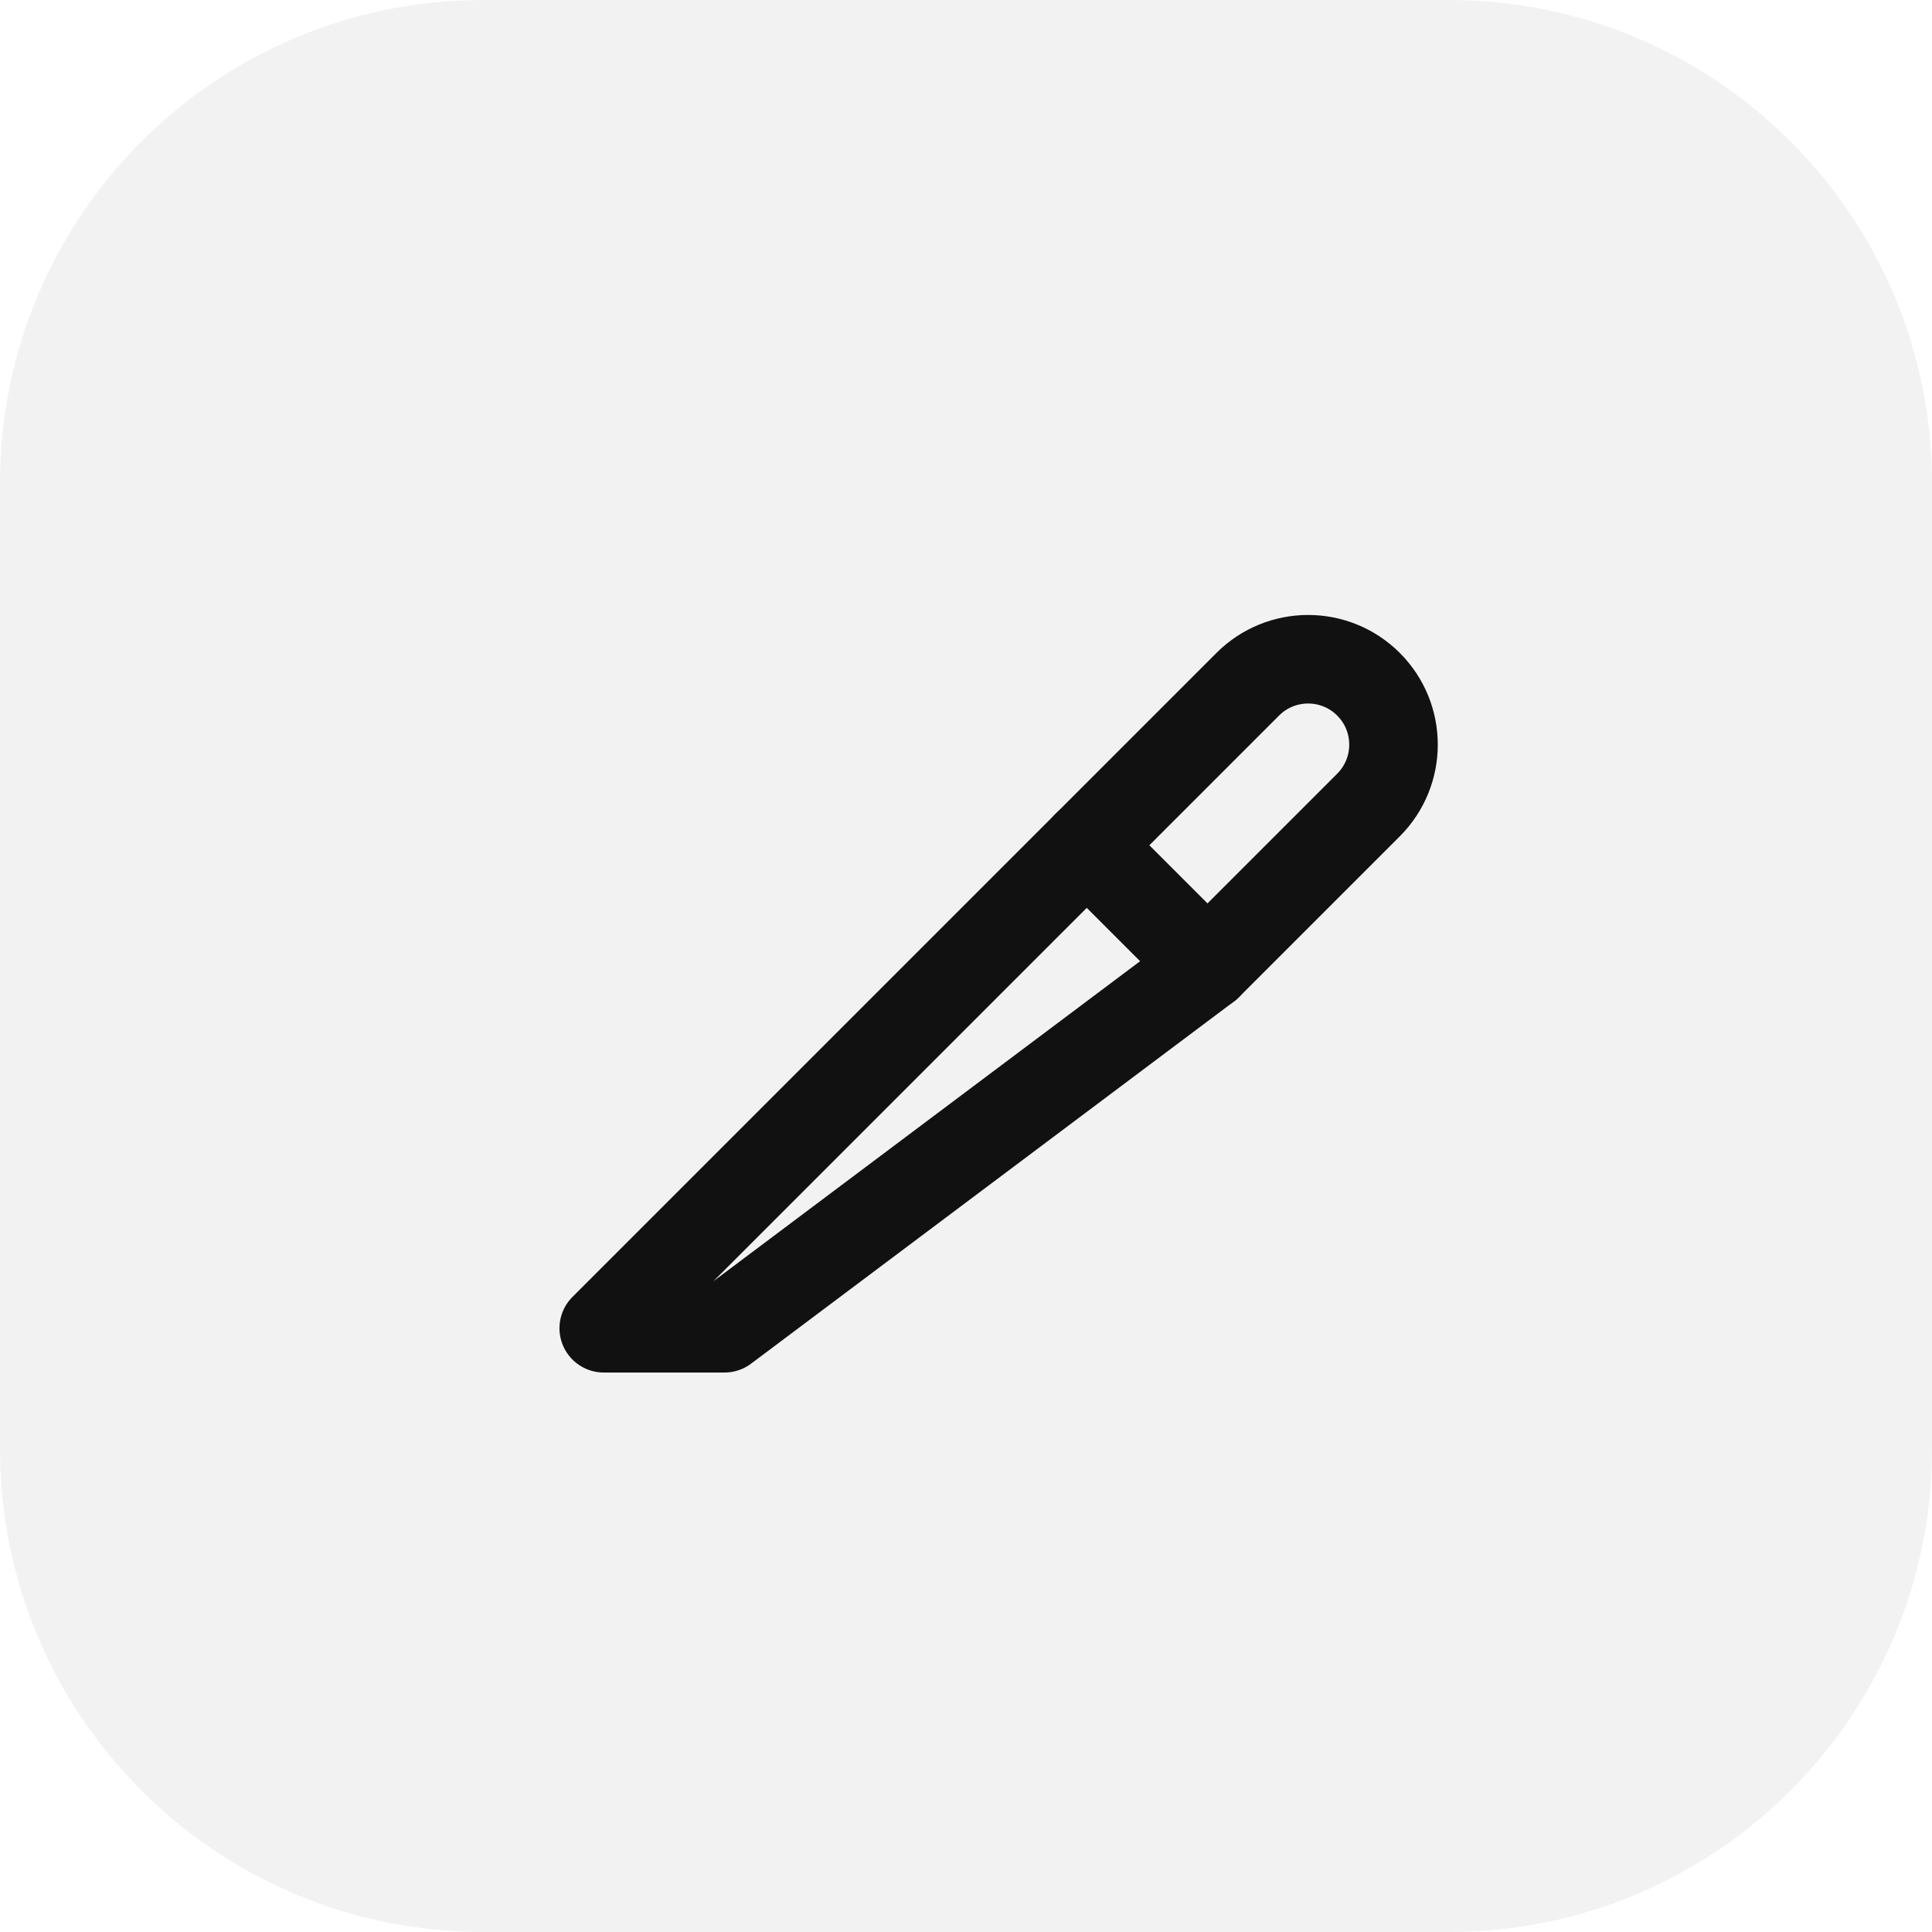
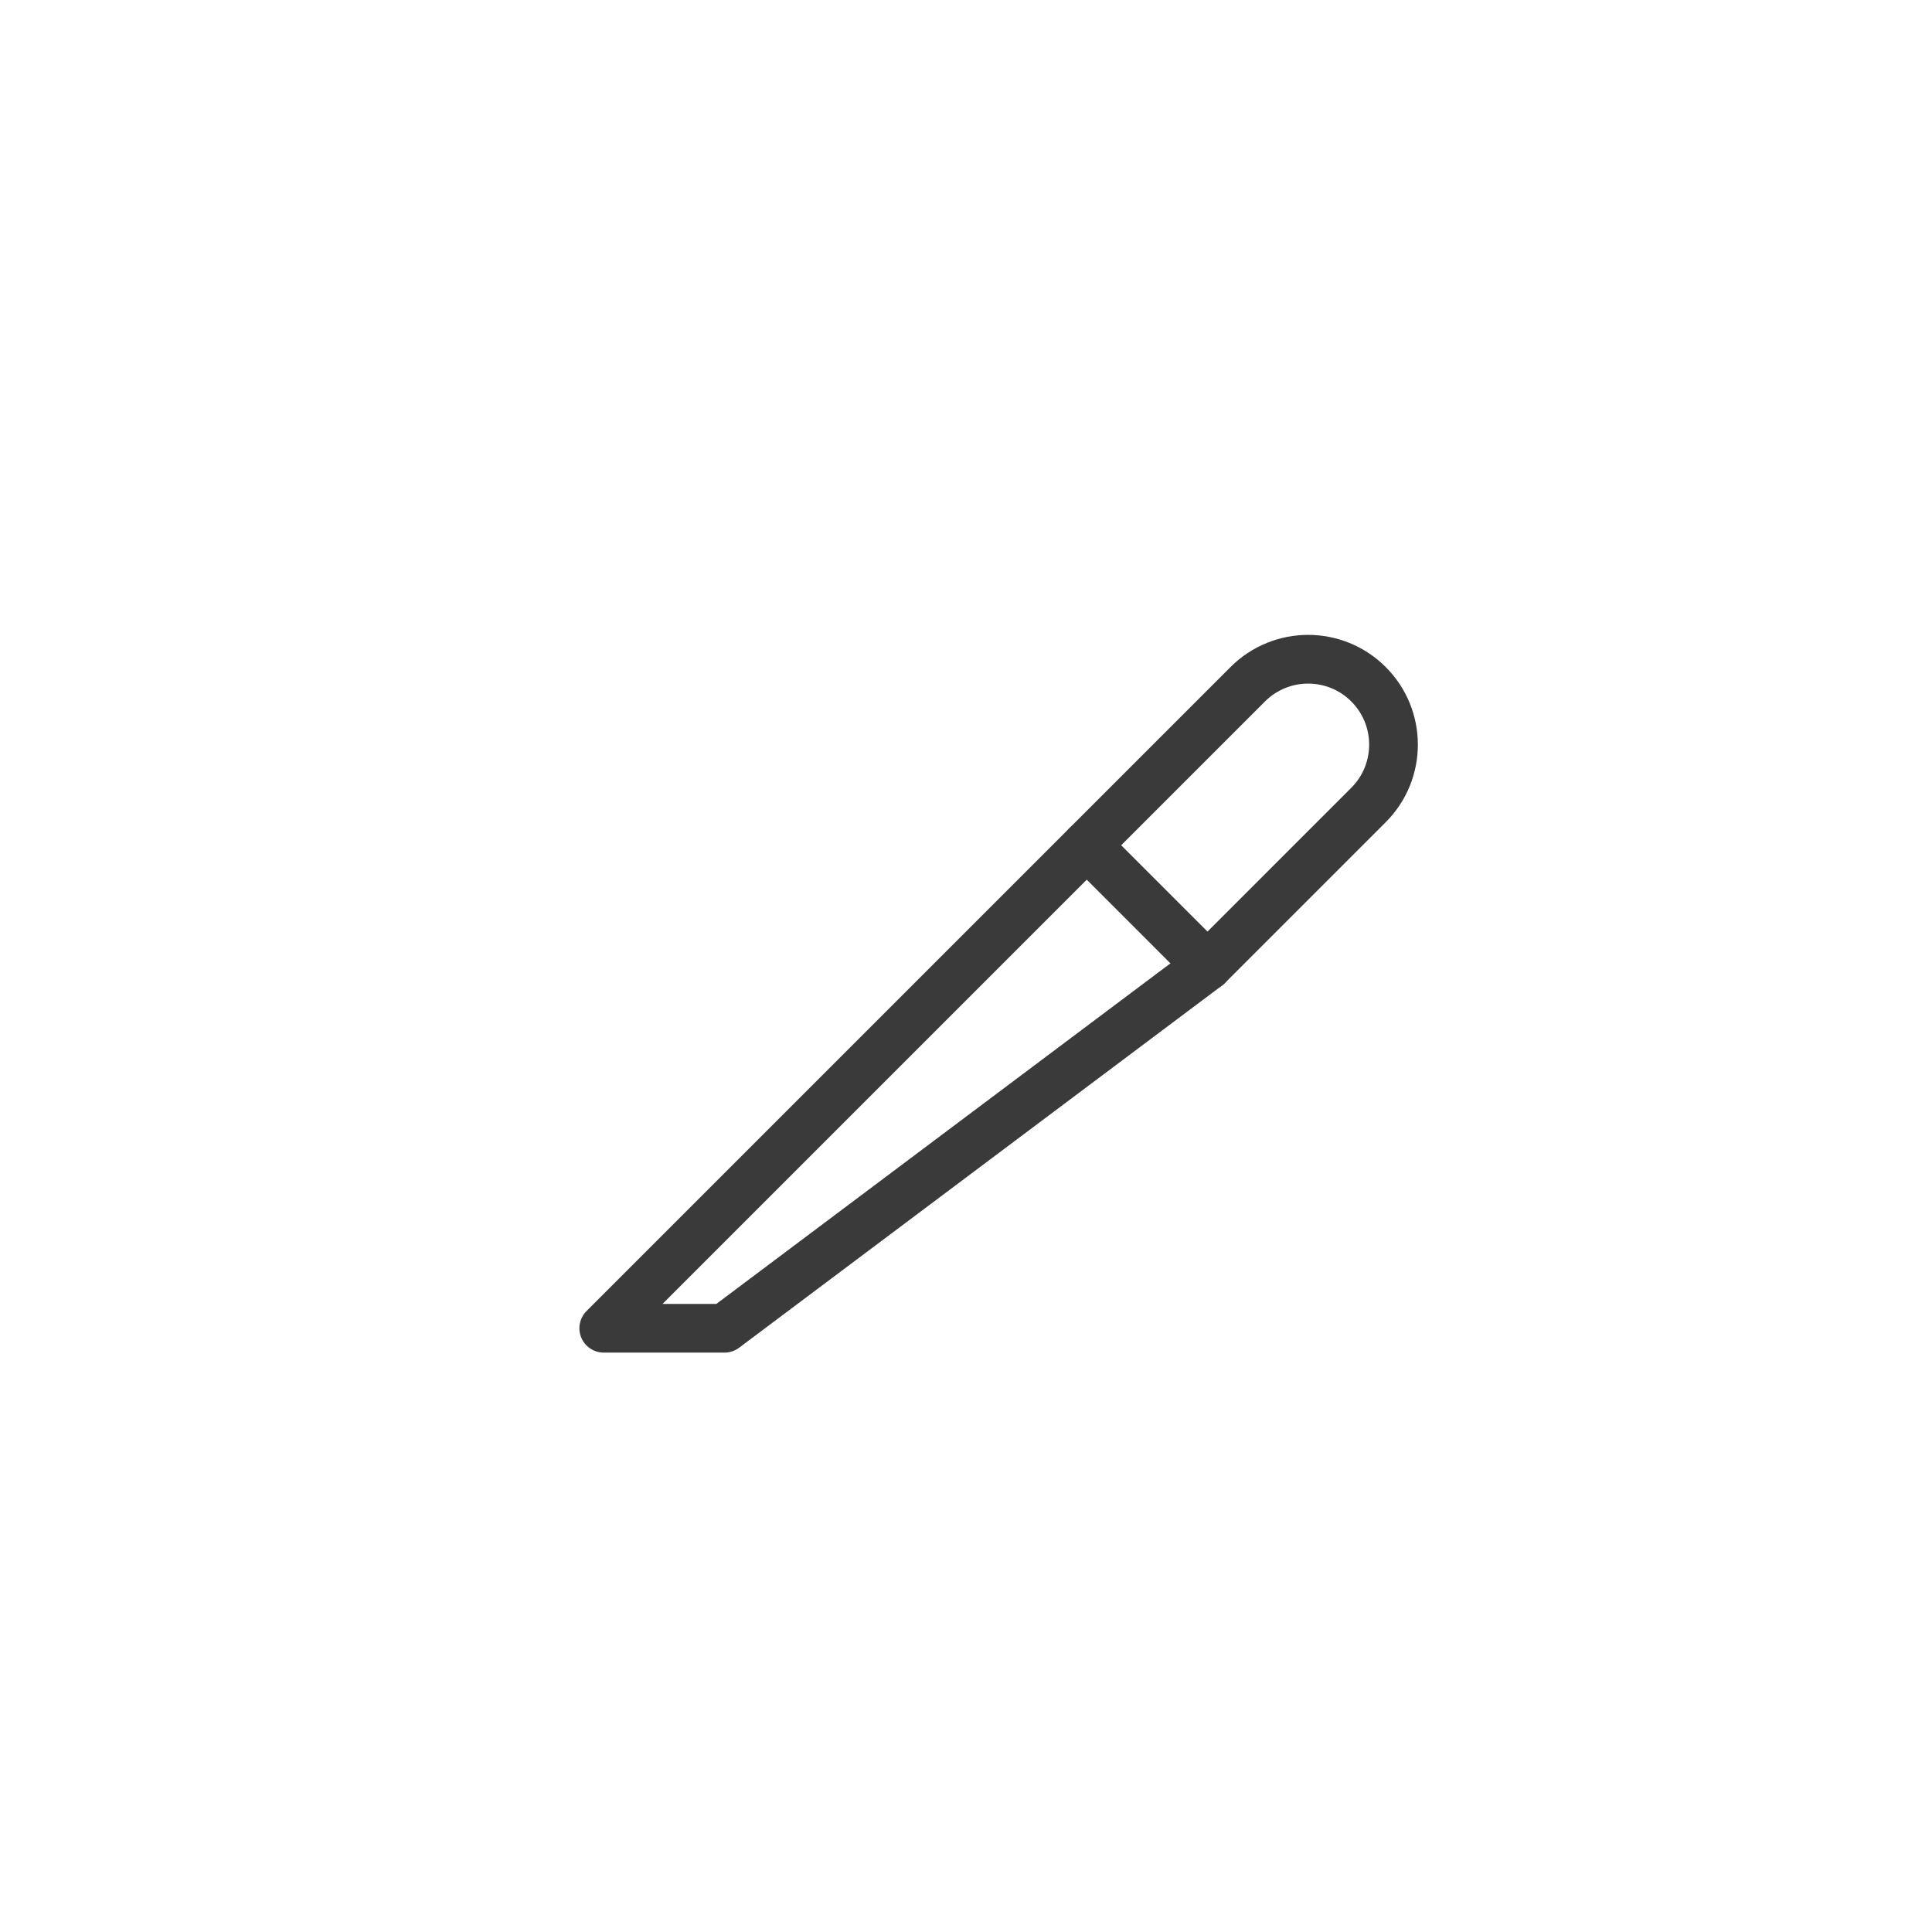
<svg xmlns="http://www.w3.org/2000/svg" viewBox="0 0 48 48" role="img" aria-label="Surgery">
-   <rect width="48" height="48" rx="12" fill="#F2F2F2" />
-   <g fill="none" stroke="#111111" stroke-width="2.2" stroke-linecap="round" stroke-linejoin="round" transform="translate(12 12)">
+   <g fill="none" stroke="#3A3A3A" stroke-width="1.21" stroke-linecap="round" stroke-linejoin="round" transform="translate(12 12)">
    <path d="M3 21 15 9l3 3L6 21z" />
    <path d="m15 9 4-4a2.1 2.1 0 0 1 3 3l-4 4" />
  </g>
</svg>
